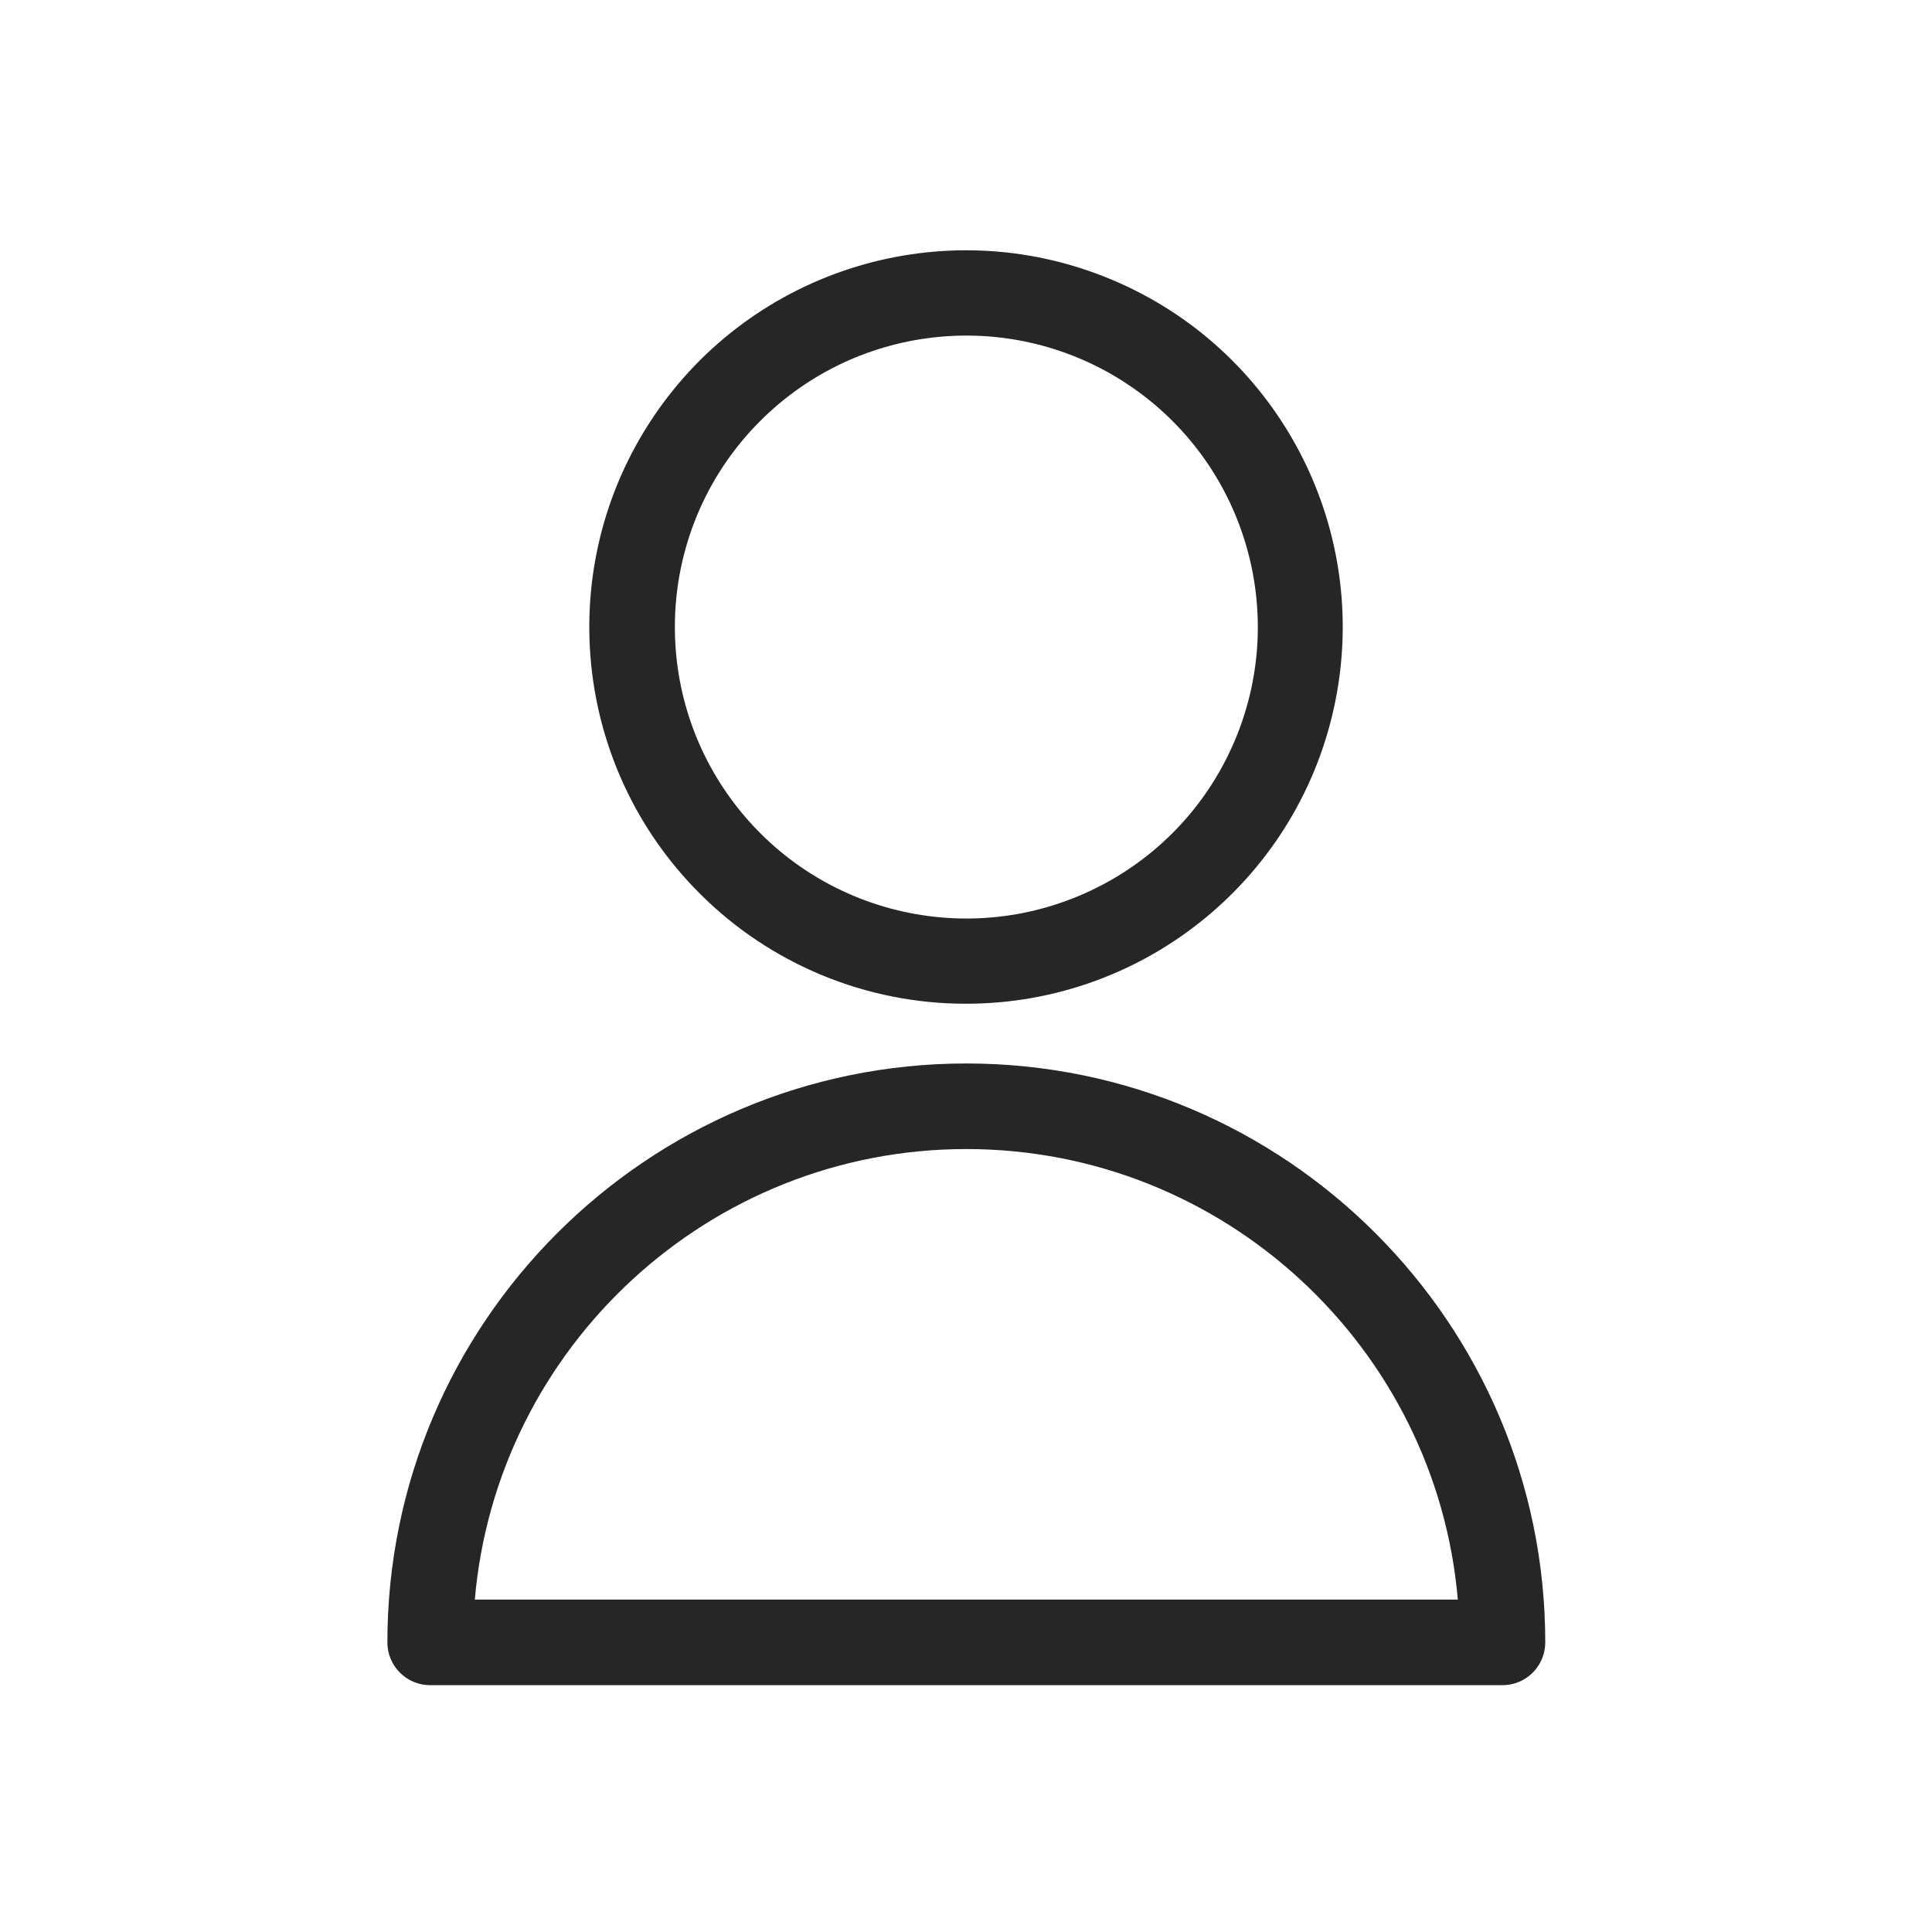
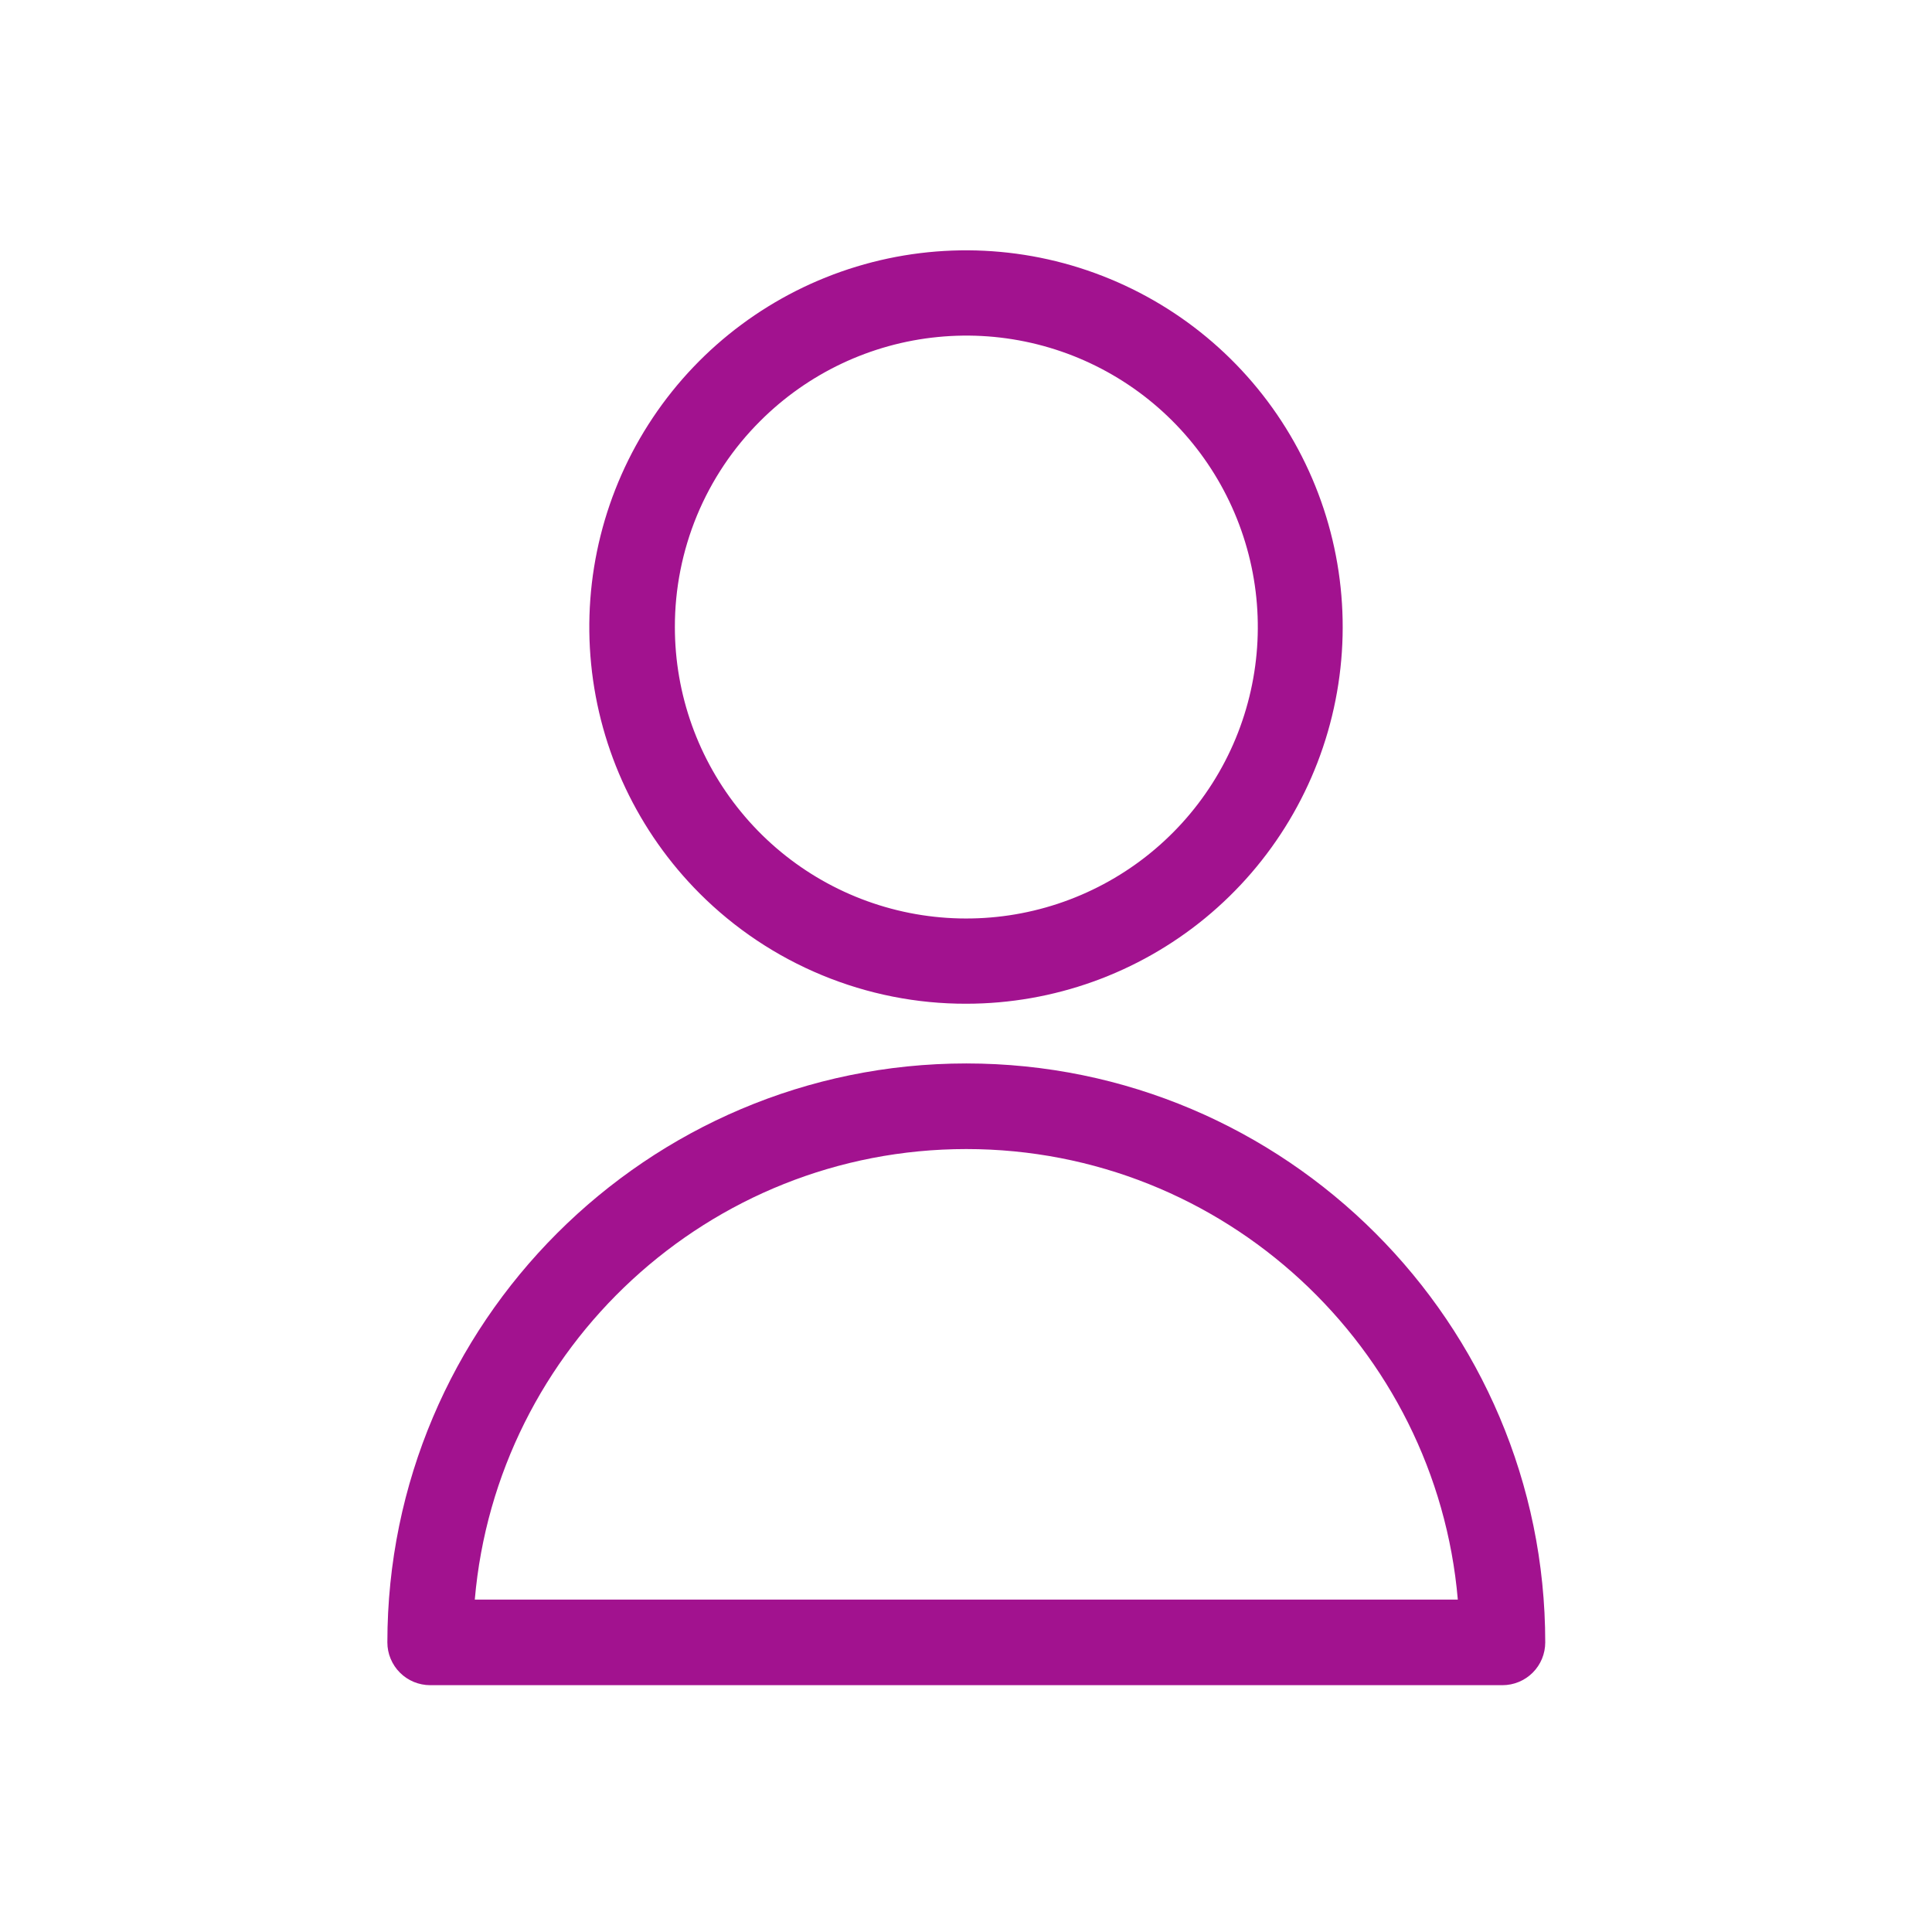
- <svg xmlns="http://www.w3.org/2000/svg" id="Outline" viewBox="0 0 512 512">
-   <defs>
-     <style>.cls-1{fill:#262626;}</style>
-   </defs>
-   <path class="cls-1" d="M256.09,266a99.83,99.83,0,1,0-70.66-29.22A99.61,99.61,0,0,0,256.09,266ZM201.47,111.56a77.24,77.24,0,1,1-22.62,54.61A77,77,0,0,1,201.47,111.56Z" />
-   <path class="cls-1" d="M256.09,281.83c-84.6,0-153.43,68.82-153.43,153.42A11.34,11.34,0,0,0,114,446.59H398.17a11.34,11.34,0,0,0,11.34-11.34C409.51,350.65,340.68,281.83,256.09,281.83ZM125.83,423.91c5.76-66.8,62-119.4,130.26-119.4s124.49,52.6,130.25,119.4Z" />
+ <svg xmlns="http://www.w3.org/2000/svg" width="32" height="32" viewBox="0 0 32 32" fill="none">
+   <path d="M16.006 16.625C17.449 16.624 18.847 16.122 19.962 15.206C21.077 14.289 21.84 13.014 22.12 11.598C22.401 10.182 22.182 8.713 21.501 7.441C20.82 6.168 19.718 5.171 18.384 4.62C17.051 4.068 15.567 3.996 14.186 4.416C12.805 4.836 11.612 5.721 10.811 6.921C10.009 8.122 9.649 9.563 9.791 10.999C9.933 12.436 10.569 13.778 11.589 14.799C12.169 15.379 12.857 15.839 13.615 16.152C14.373 16.466 15.186 16.627 16.006 16.625ZM12.592 6.973C13.382 6.183 14.421 5.691 15.532 5.582C16.644 5.472 17.759 5.751 18.688 6.372C19.616 6.992 20.301 7.916 20.625 8.984C20.95 10.053 20.893 11.201 20.466 12.233C20.038 13.265 19.266 14.117 18.281 14.643C17.296 15.17 16.159 15.338 15.064 15.121C13.968 14.903 12.982 14.312 12.274 13.448C11.565 12.585 11.178 11.502 11.178 10.386C11.177 9.752 11.302 9.124 11.544 8.538C11.787 7.952 12.143 7.42 12.592 6.973Z" fill="#A2128F" />
+   <path d="M16.005 17.614C10.718 17.614 6.416 21.916 6.416 27.203C6.416 27.296 6.434 27.388 6.47 27.474C6.506 27.56 6.558 27.639 6.624 27.704C6.689 27.77 6.768 27.822 6.854 27.858C6.94 27.893 7.032 27.912 7.125 27.912H24.885C25.073 27.912 25.254 27.837 25.387 27.704C25.52 27.571 25.594 27.391 25.594 27.203C25.594 21.916 21.292 17.614 16.005 17.614ZM7.864 26.494C8.224 22.319 11.739 19.032 16.005 19.032C20.272 19.032 23.786 22.319 24.146 26.494H7.864Z" fill="#A2128F" />
</svg>
